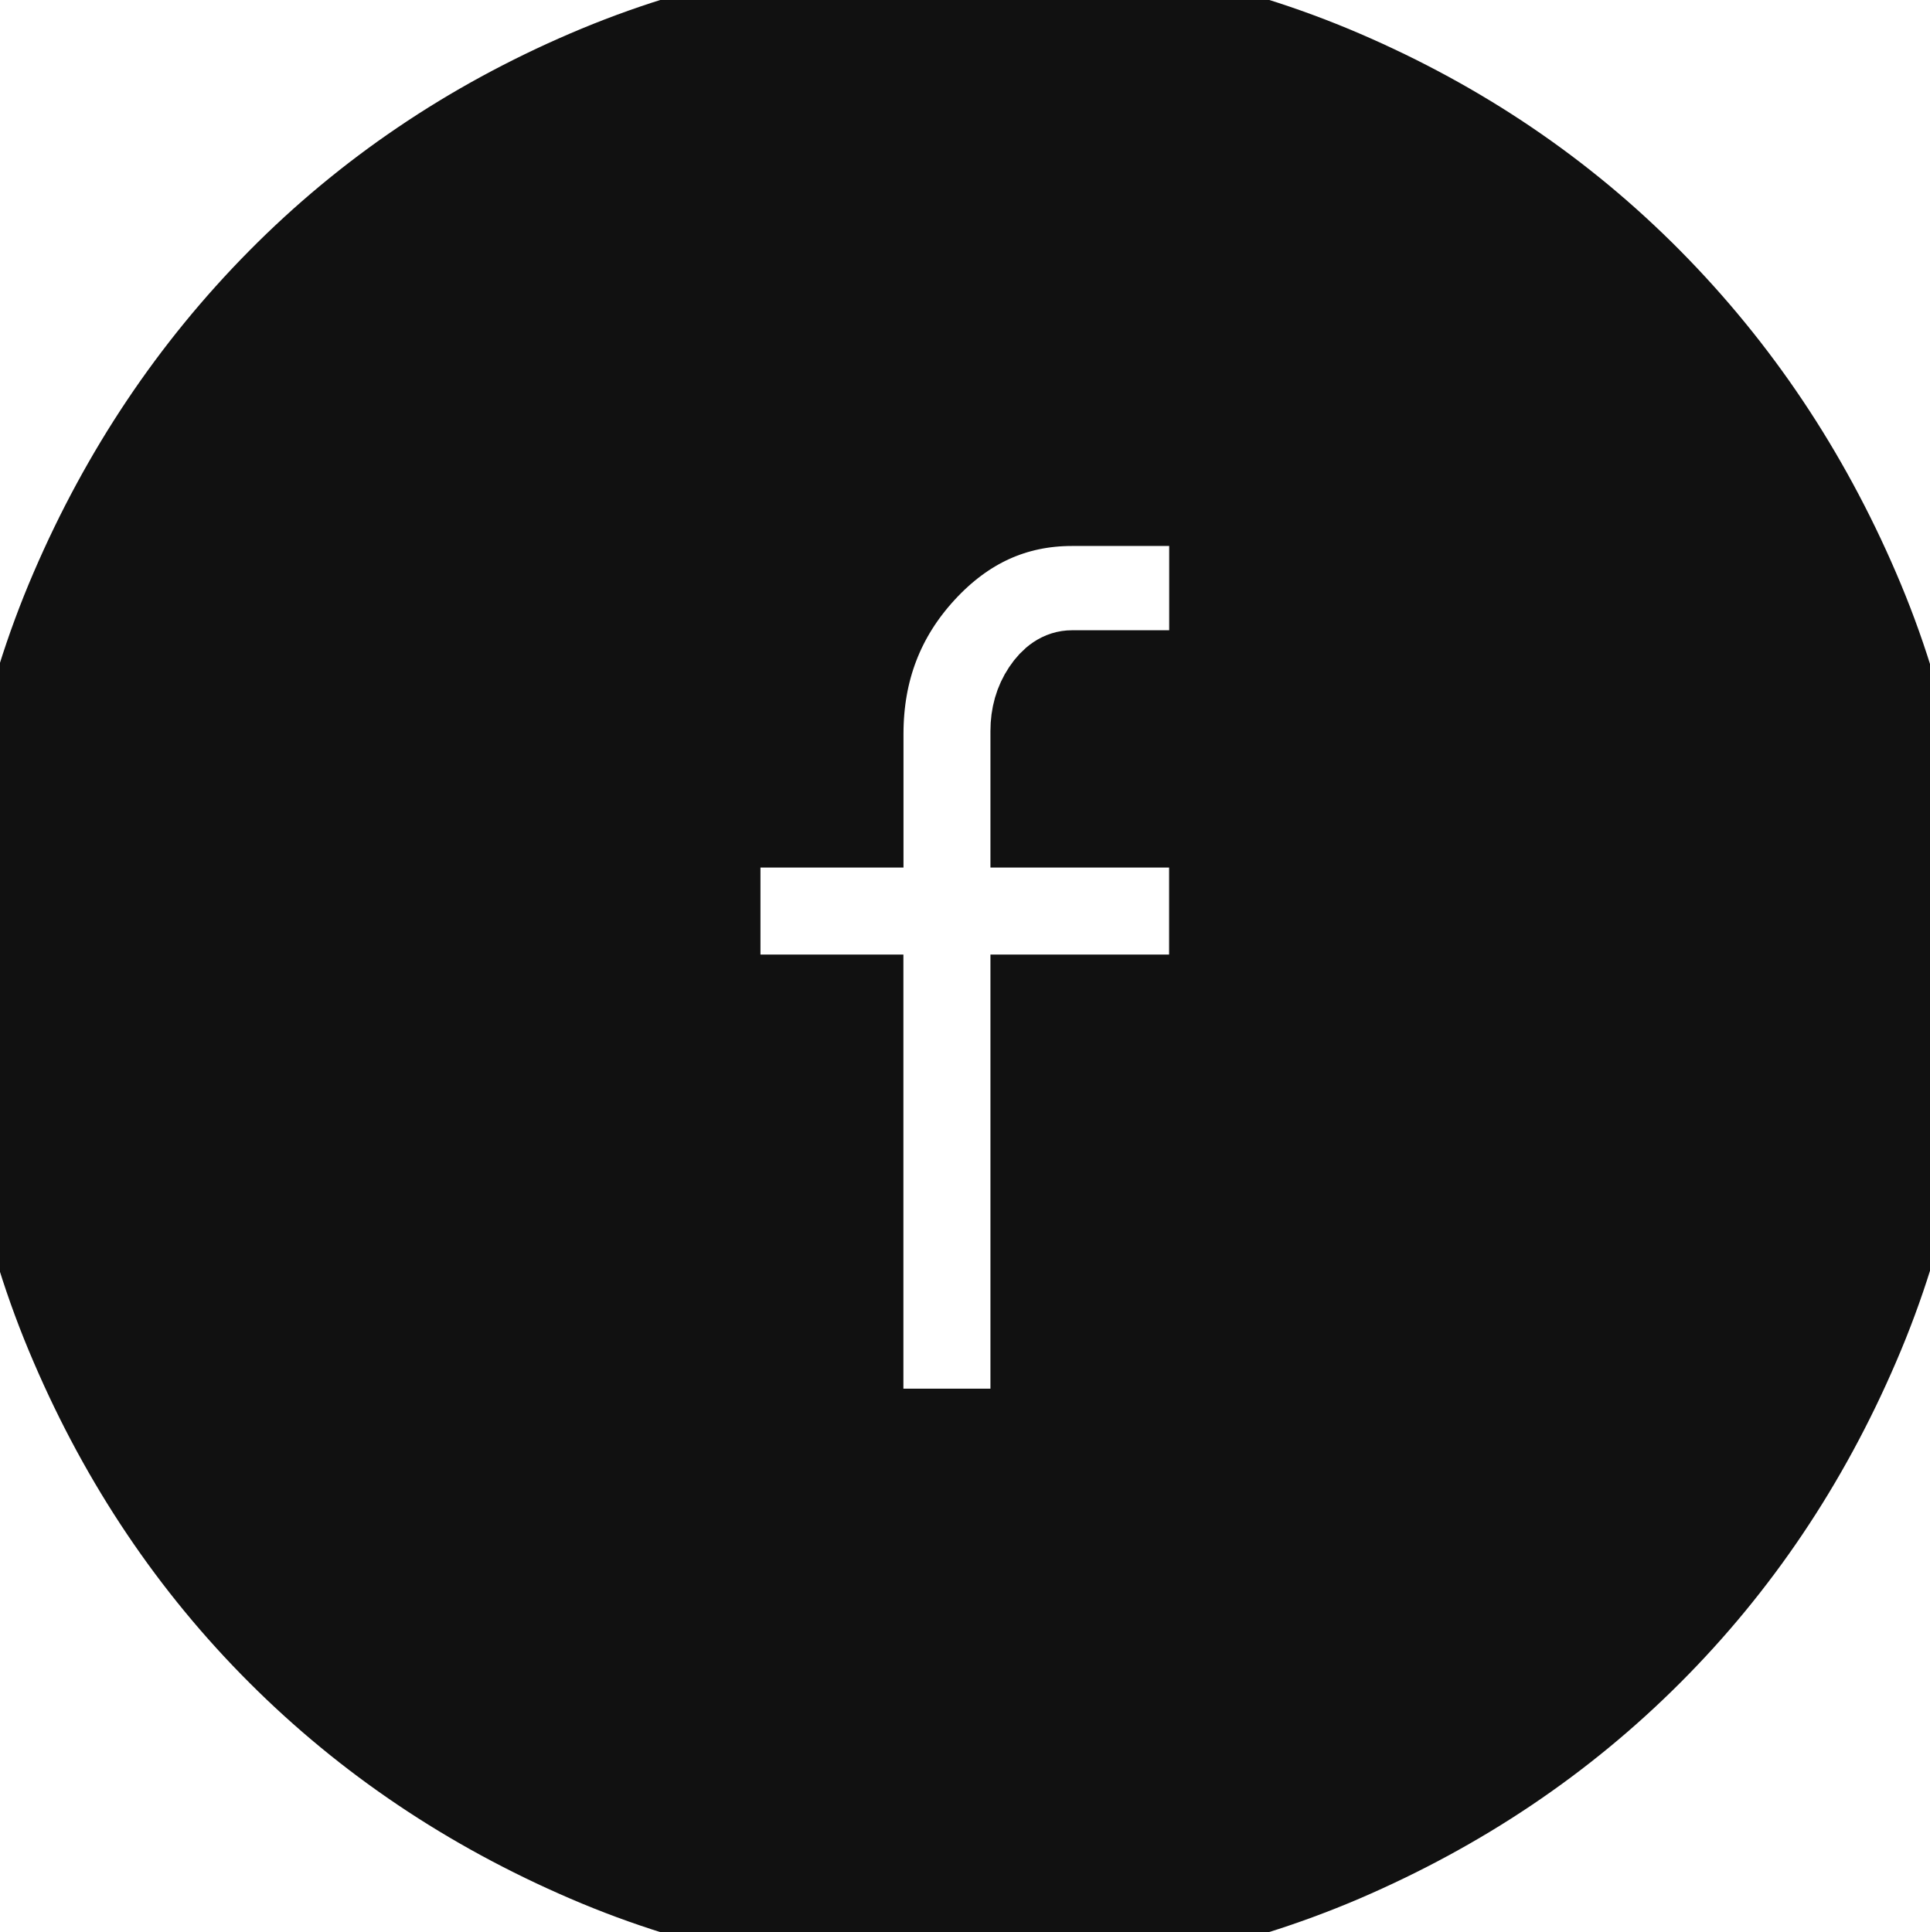
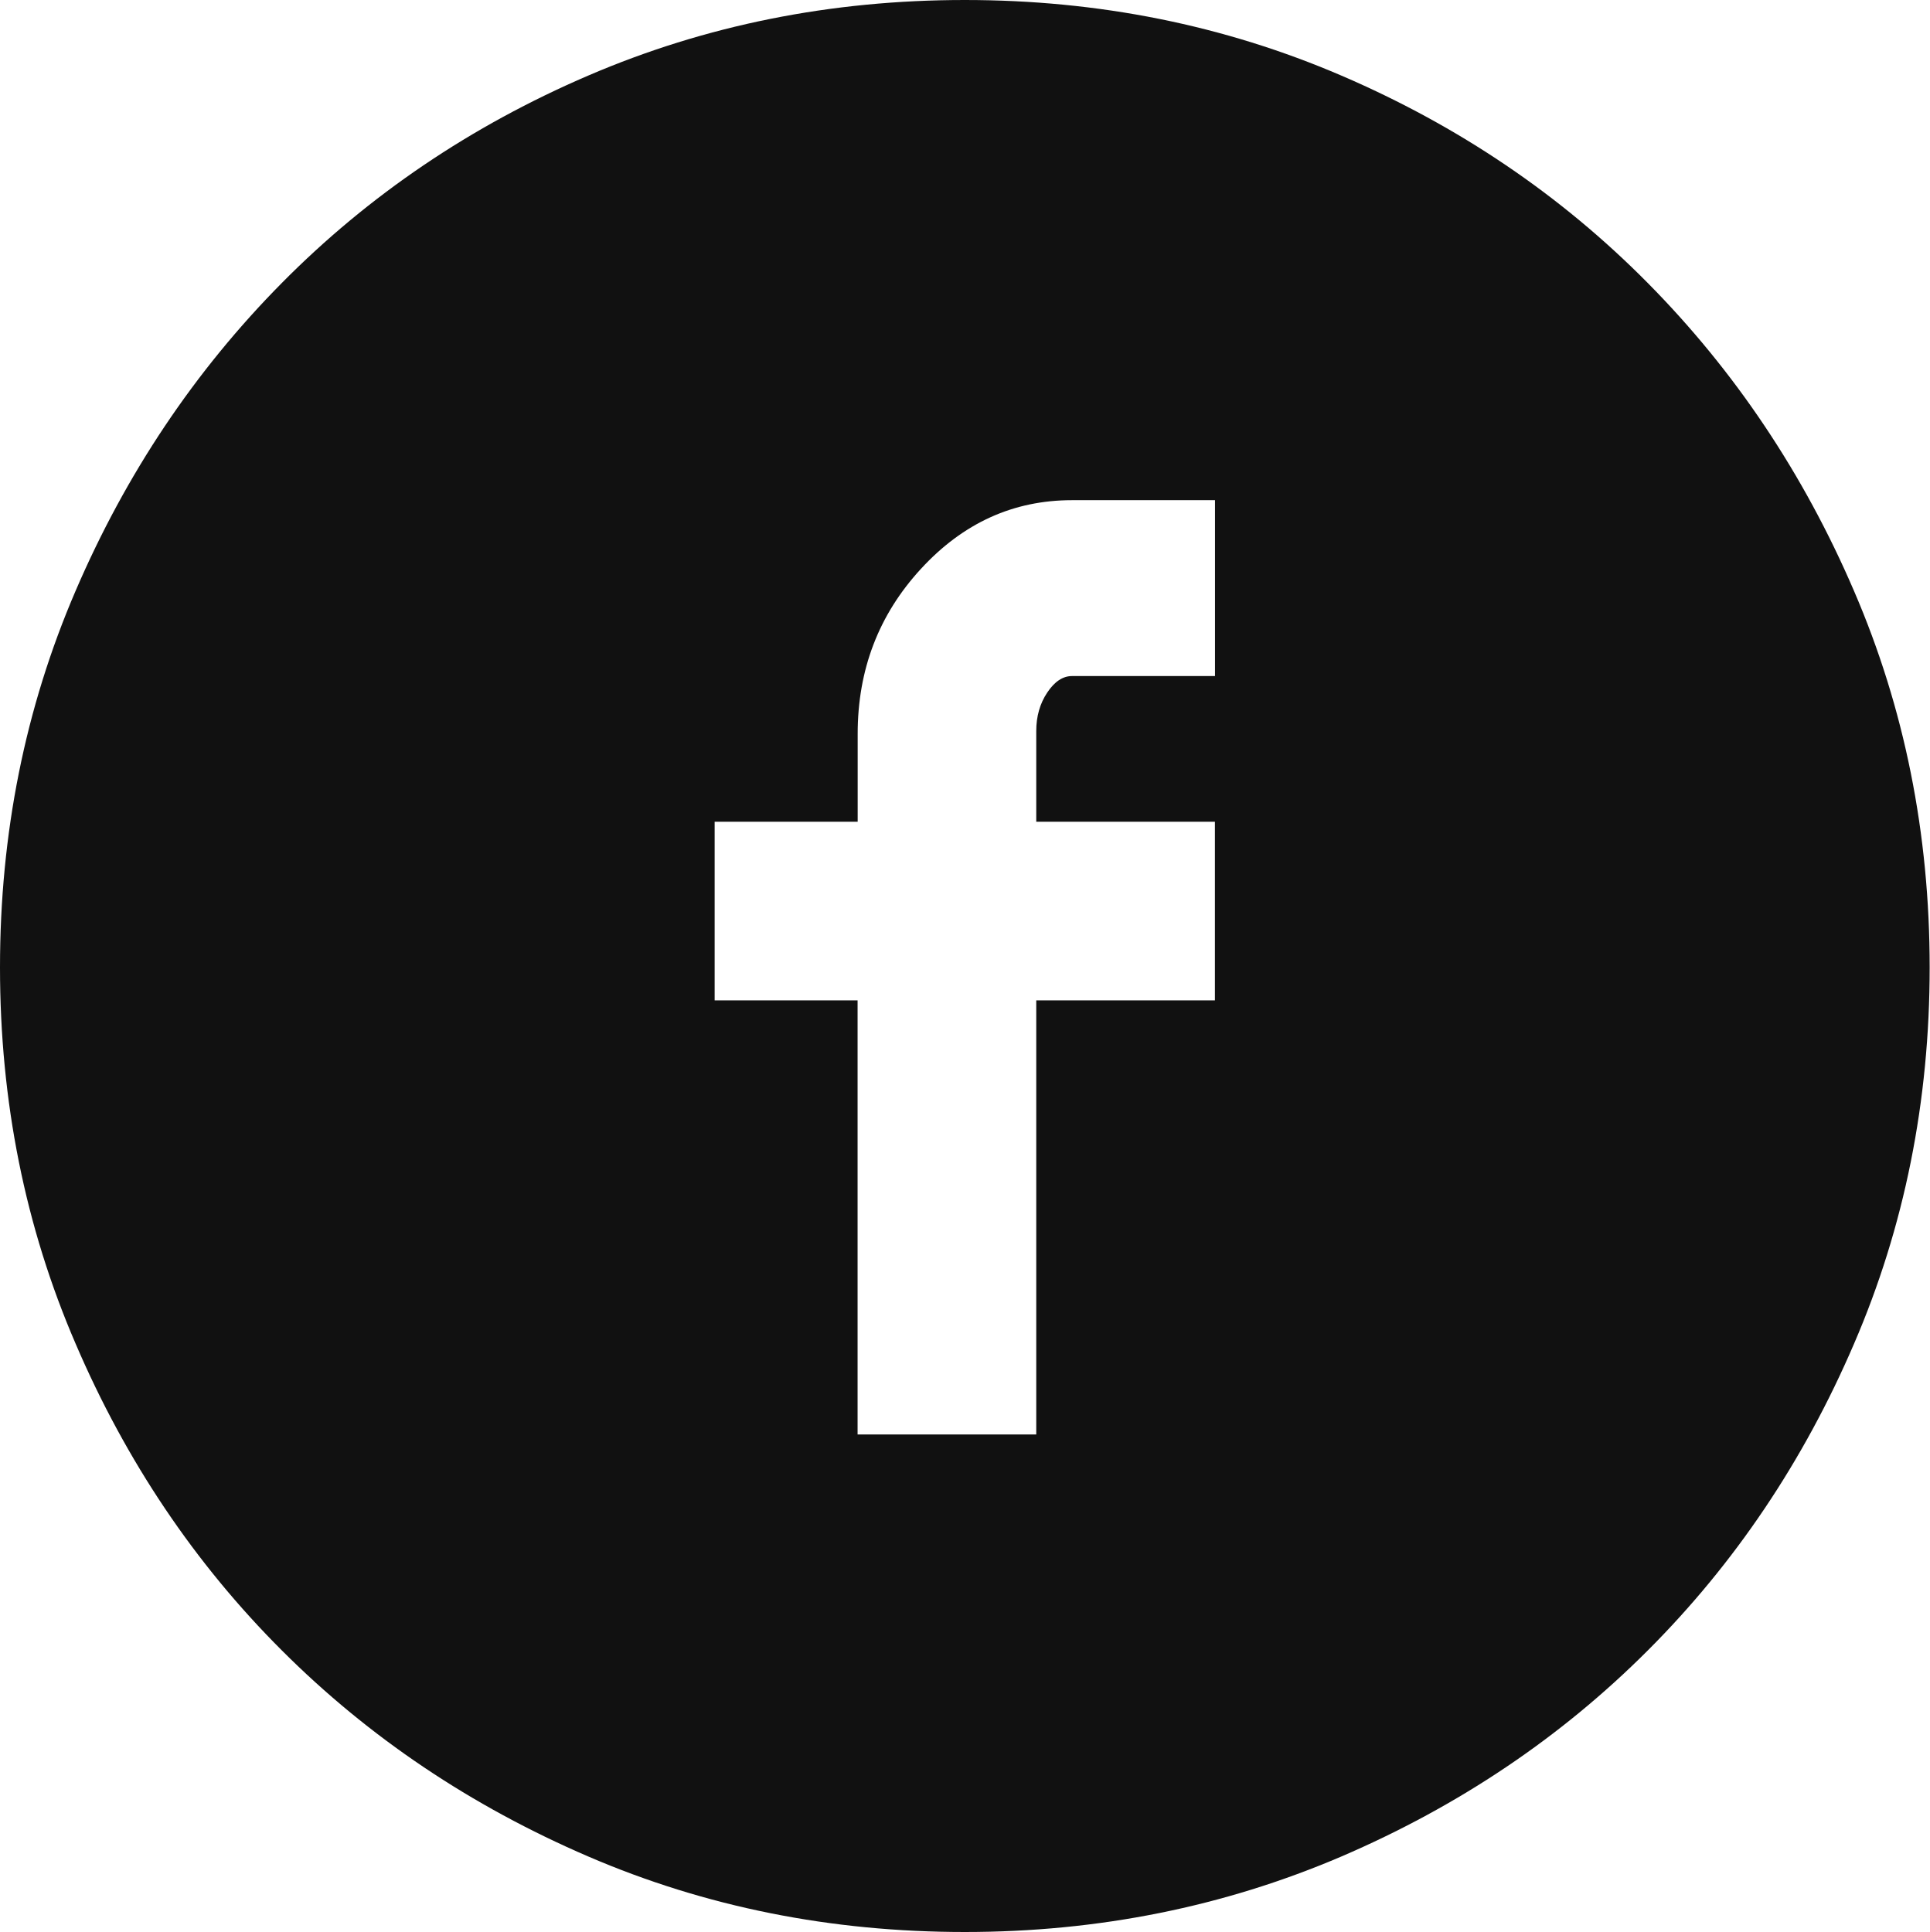
<svg xmlns="http://www.w3.org/2000/svg" version="1.1" id="Layer_1" x="0px" y="0px" width="21.061px" height="21.09px" viewBox="0 0 21.061 21.09" enable-background="new 0 0 21.061 21.09" xml:space="preserve">
-   <path fill="#111111" stroke="#111111" stroke-miterlimit="10" d="M10.53,21.09c-1.46,0-2.829-0.273-4.109-0.824  s-2.396-1.301-3.345-2.25c-0.95-0.949-1.7-2.064-2.25-3.346C0.274,13.391,0,12.021,0,10.56C0,9.1,0.274,7.73,0.825,6.45  c0.55-1.279,1.3-2.4,2.25-3.36C4.024,2.13,5.14,1.375,6.42,0.825C7.7,0.275,9.07,0,10.53,0c1.461,0,2.83,0.275,4.11,0.825  c1.28,0.55,2.396,1.305,3.345,2.265c0.95,0.96,1.7,2.081,2.25,3.36c0.552,1.28,0.826,2.65,0.826,4.11  c0,1.459-0.274,2.831-0.826,4.11c-0.55,1.28-1.3,2.396-2.25,3.346c-0.948,0.949-2.063,1.699-3.345,2.25  C13.359,20.814,11.99,21.09,10.53,21.09z M7.8,10.92h1.56v4.739h1.95V10.92h1.95V8.97h-1.95V7.98c0-0.16,0.04-0.3,0.12-0.42  S11.6,7.38,11.7,7.38h1.561V5.46H11.7c-0.641,0-1.189,0.25-1.649,0.75s-0.69,1.1-0.69,1.8v0.96H7.8V10.92z" />
+   <path fill="#111111" d="M10.53,21.09c-1.46,0-2.829-0.273-4.109-0.824s-2.396-1.301-3.345-2.25c-0.95-0.949-1.7-2.064-2.25-3.346  C0.274,13.391,0,12.021,0,10.56C0,9.1,0.274,7.73,0.825,6.45c0.55-1.279,1.3-2.4,2.25-3.36C4.024,2.13,5.14,1.375,6.42,0.825  C7.7,0.275,9.07,0,10.53,0c1.461,0,2.83,0.275,4.11,0.825c1.28,0.55,2.396,1.305,3.345,2.265c0.95,0.96,1.7,2.081,2.25,3.36  c0.552,1.28,0.826,2.65,0.826,4.11c0,1.459-0.274,2.831-0.826,4.11c-0.55,1.28-1.3,2.396-2.25,3.346  c-0.948,0.949-2.063,1.699-3.345,2.25C13.359,20.814,11.99,21.09,10.53,21.09z M7.8,10.92h1.56v4.739h1.95V10.92h1.95V8.97h-1.95  V7.98c0-0.16,0.04-0.3,0.12-0.42S11.6,7.38,11.7,7.38h1.561V5.46H11.7c-0.641,0-1.189,0.25-1.649,0.75s-0.69,1.1-0.69,1.8v0.96H7.8  V10.92z" />
</svg>
